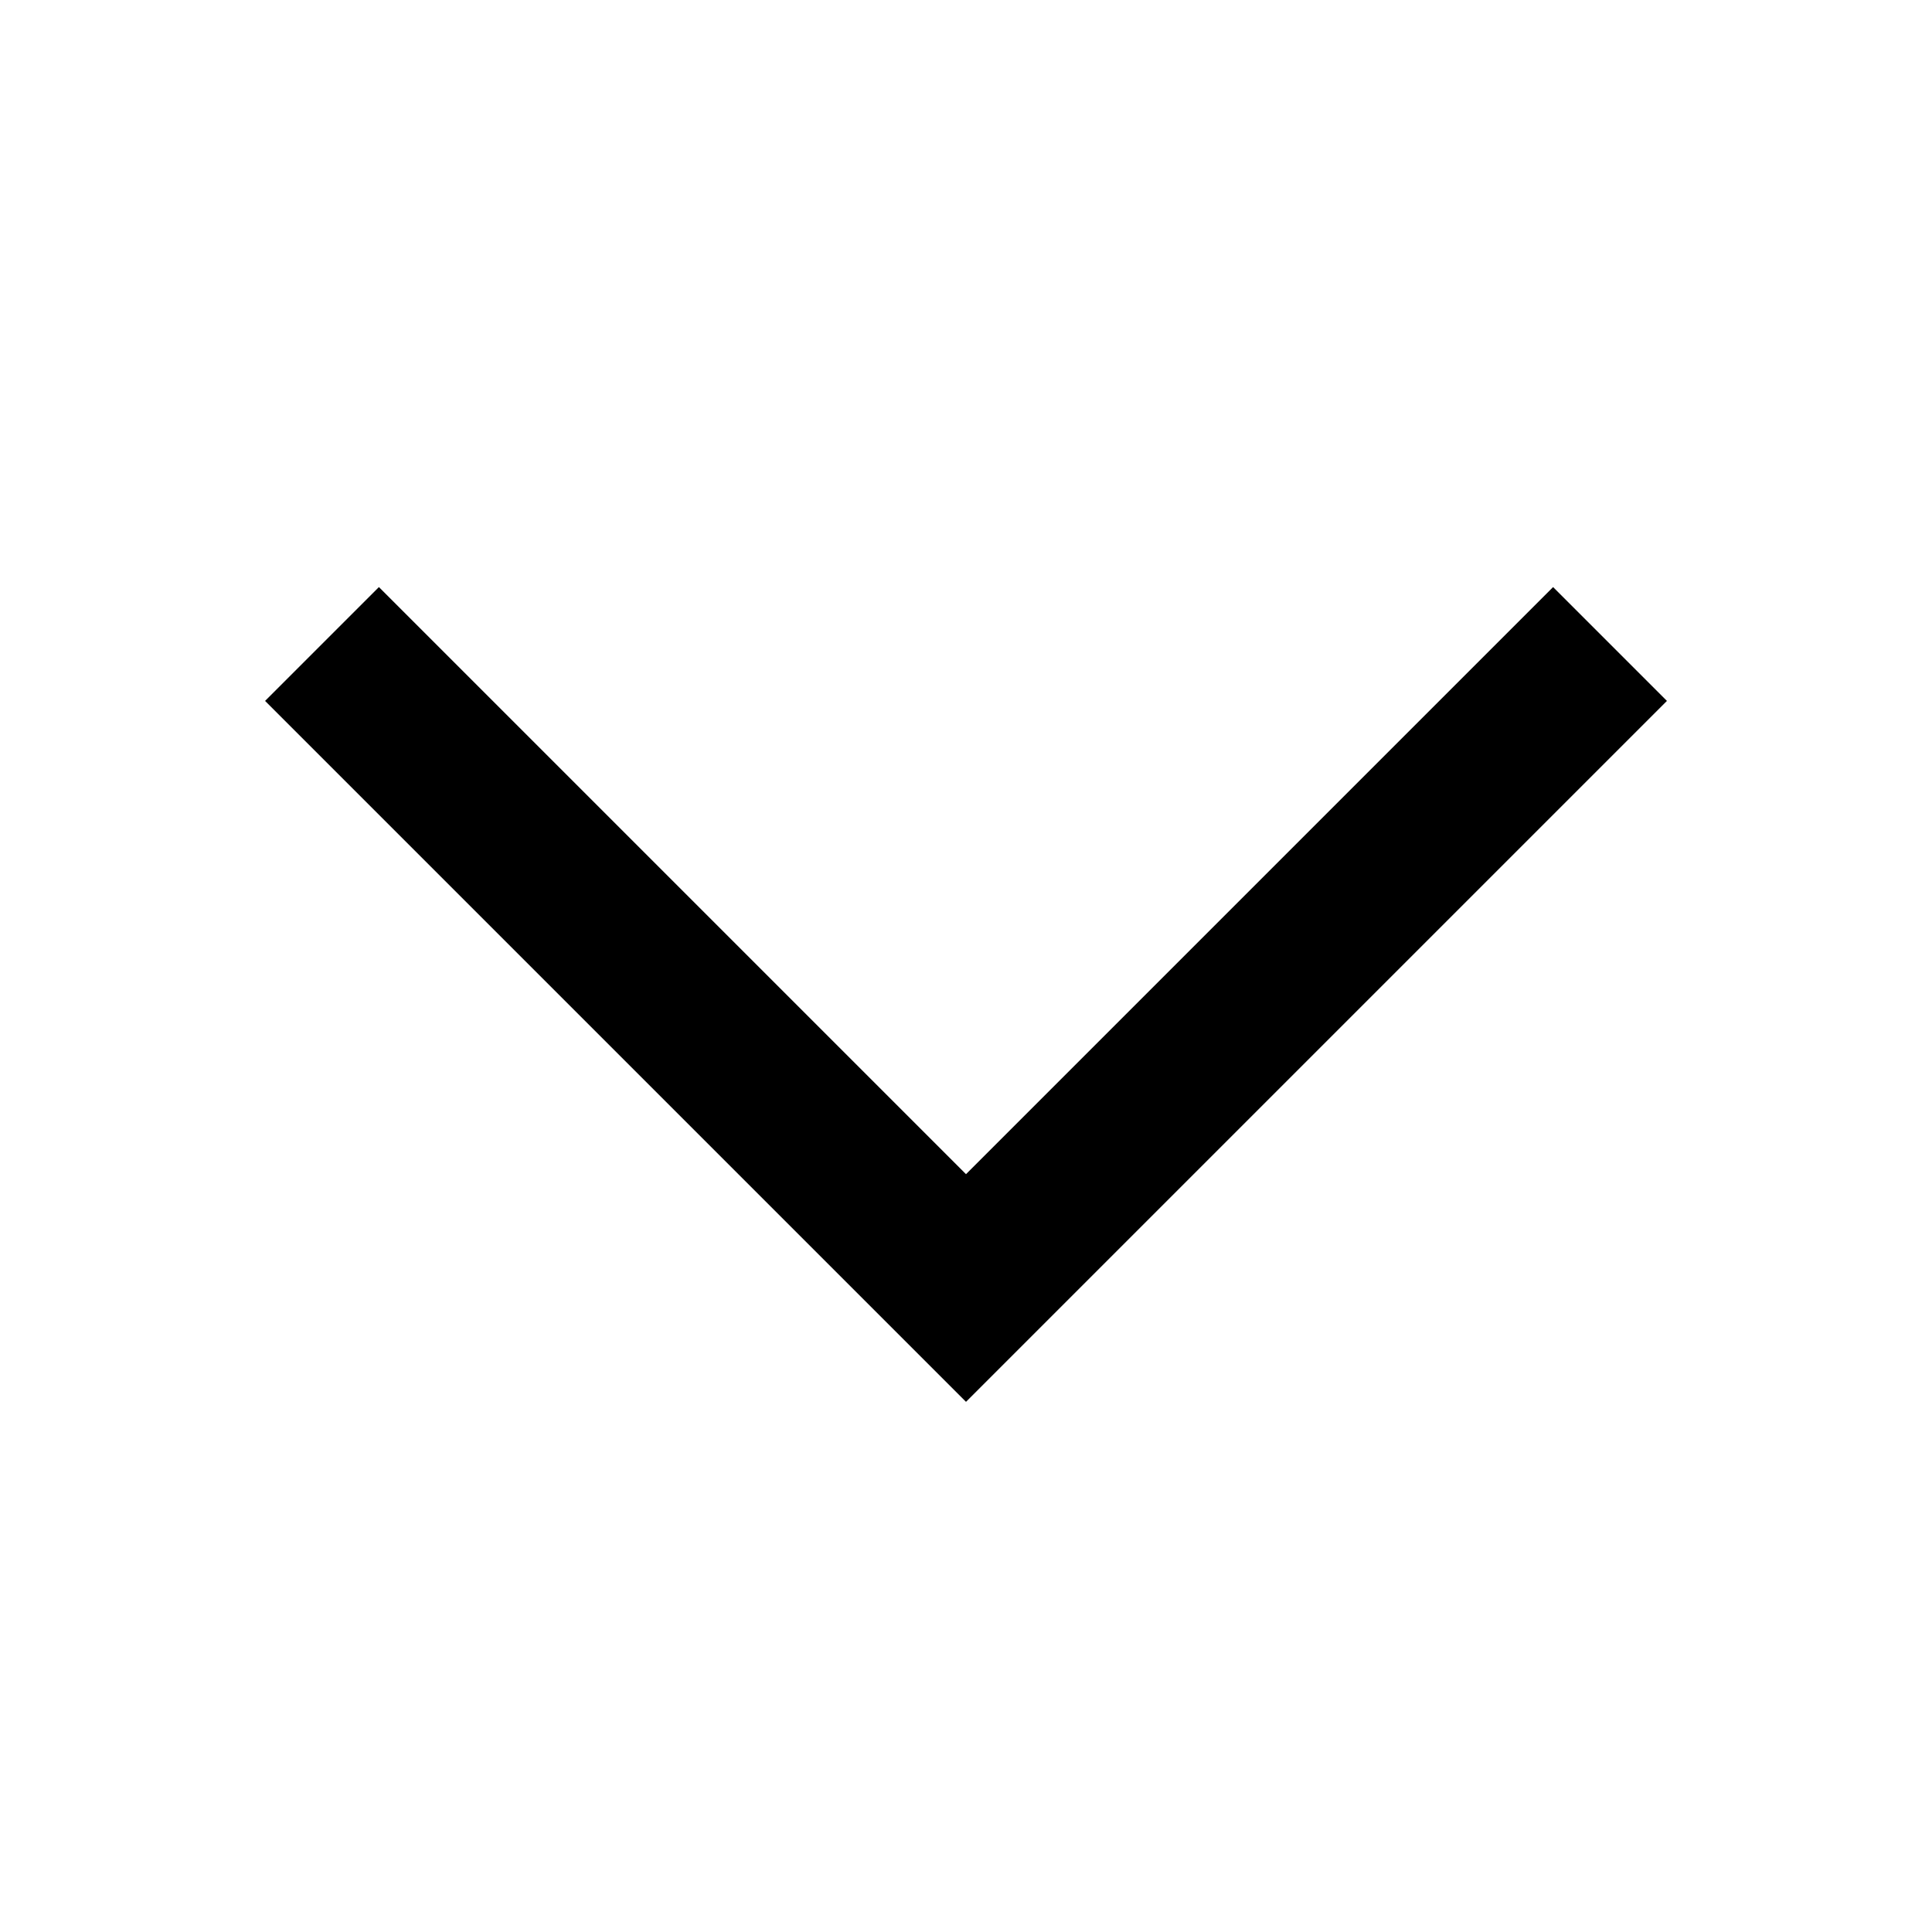
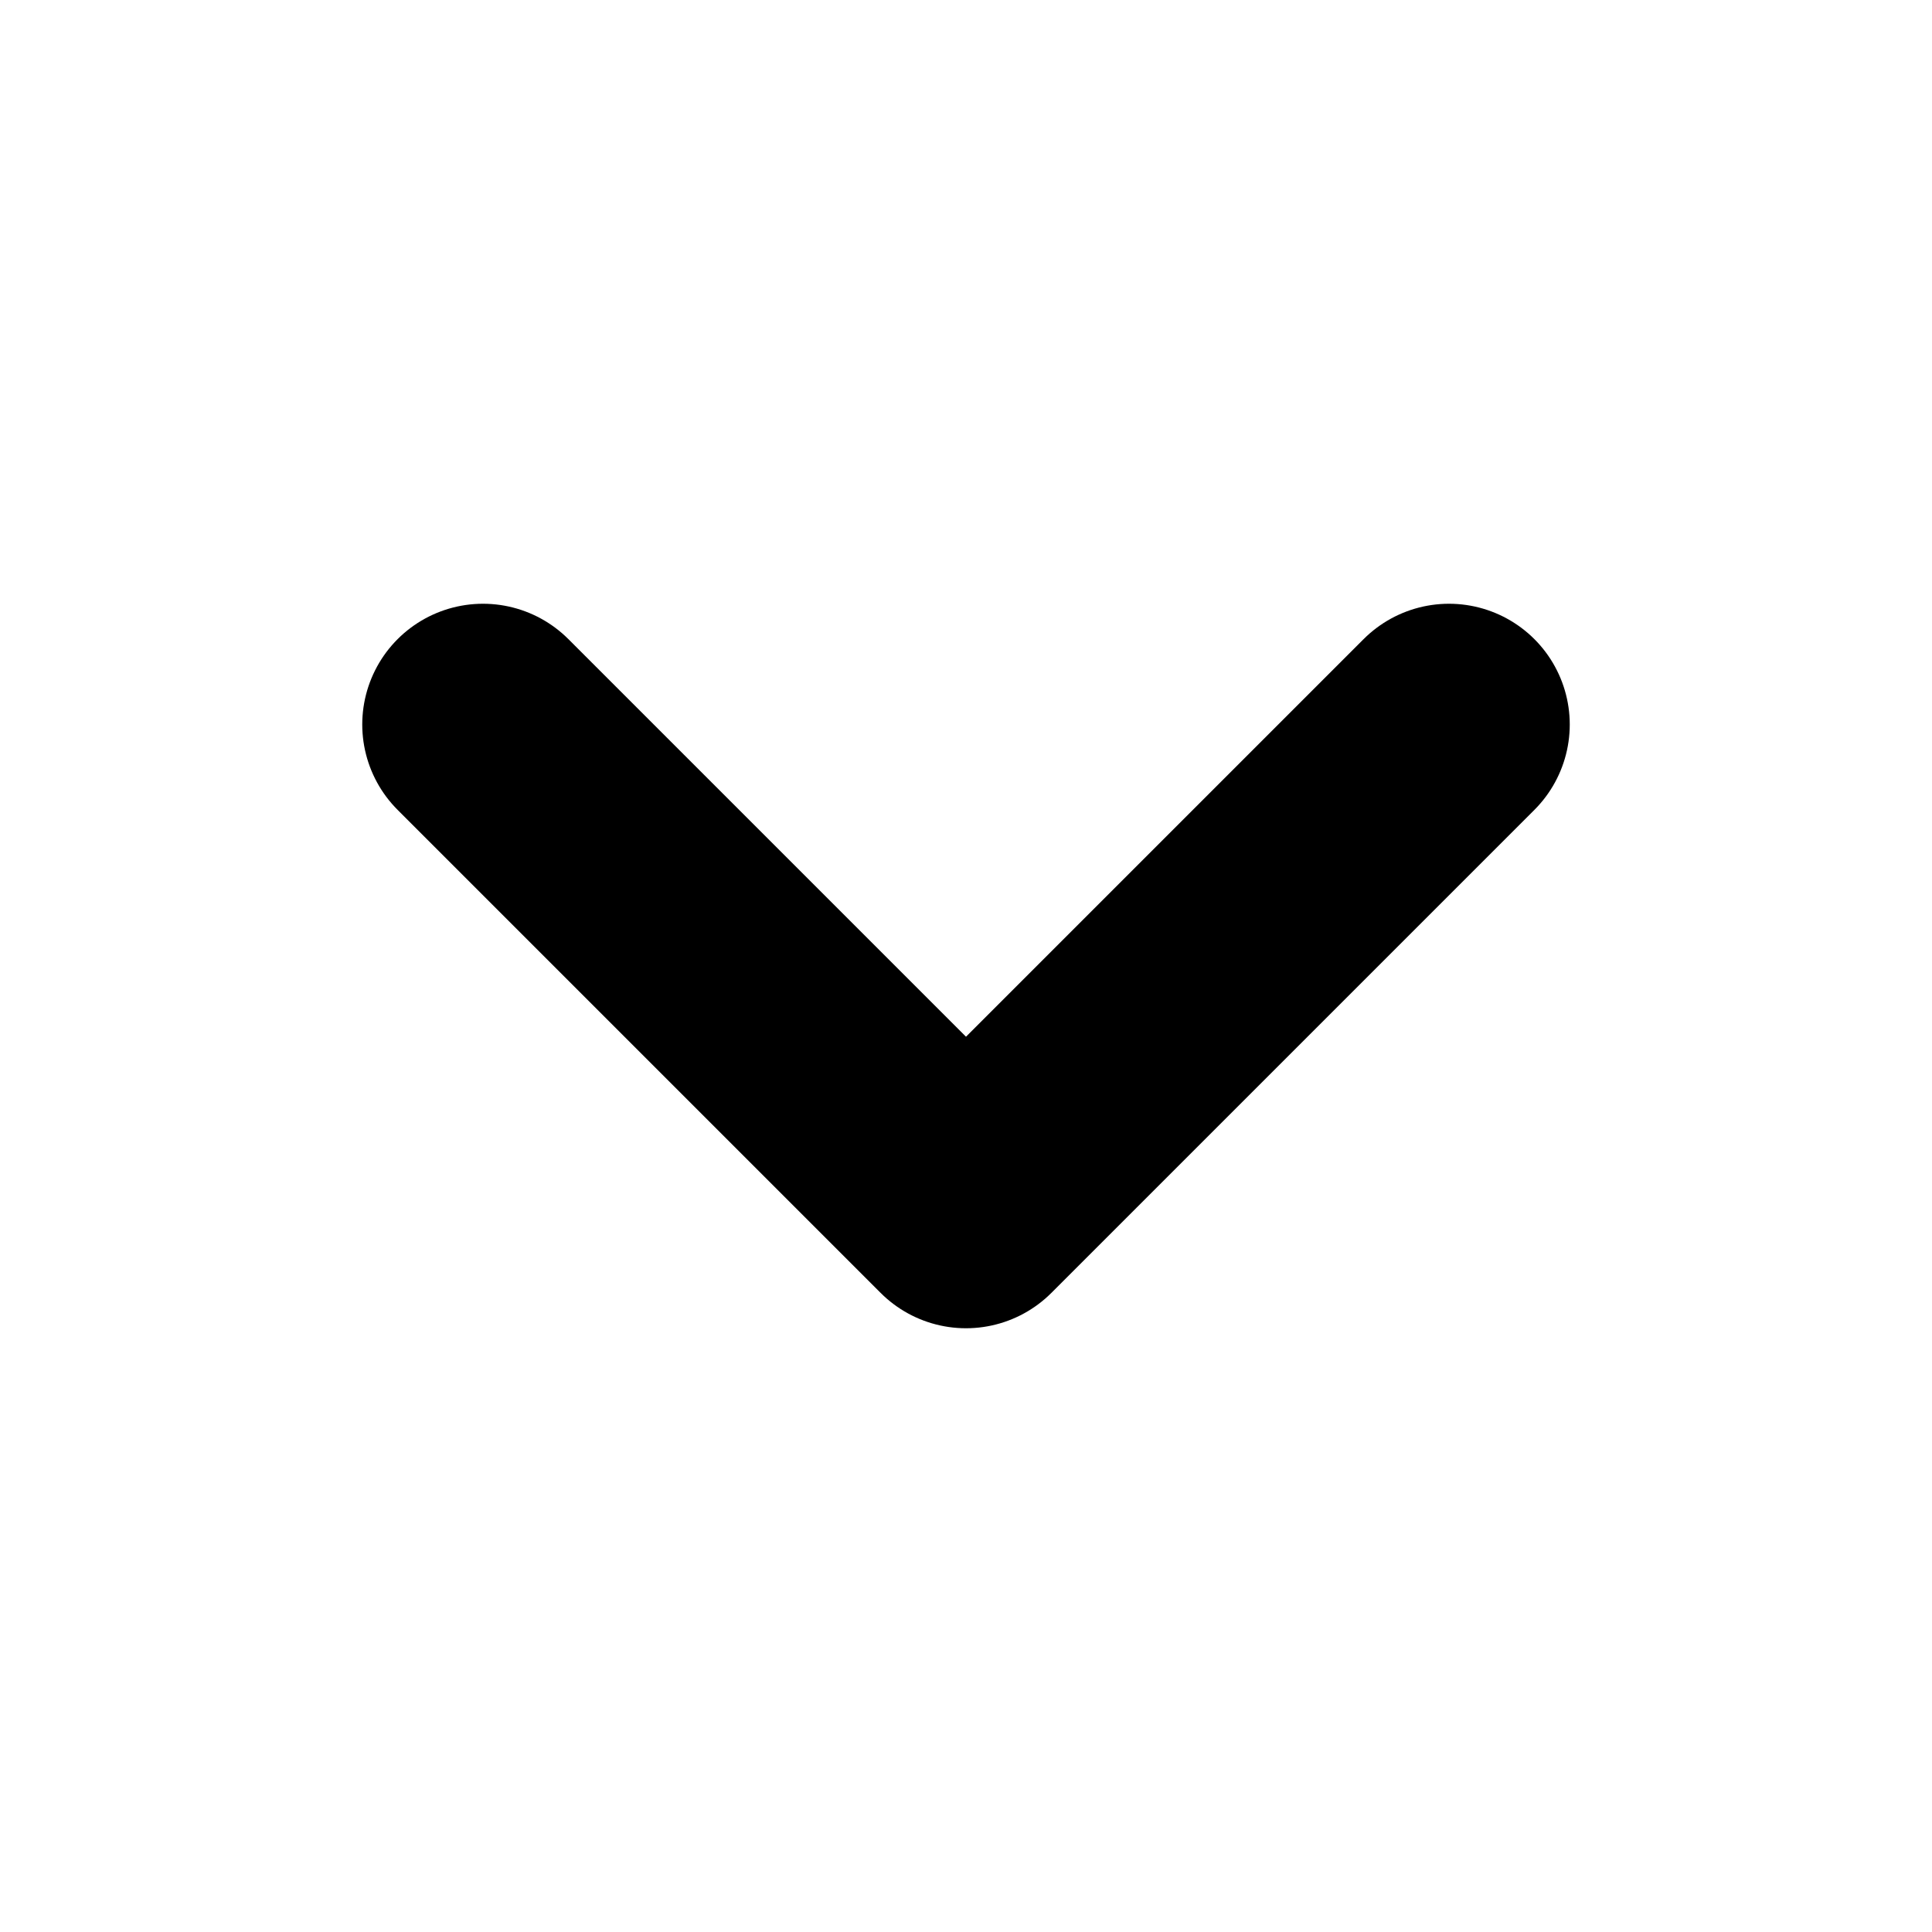
- <svg xmlns="http://www.w3.org/2000/svg" width="24" height="24" viewBox="0 0 24 24">
-   <polygon fill-rule="evenodd" points="19.293 7.293 20.707 8.707 12 17.414 3.293 8.707 4.707 7.293 12 14.586" />
+ <svg xmlns="http://www.w3.org/2000/svg" width="18" height="18" viewBox="0 0 24 24" fill="none" stroke="currentColor" stroke-width="3" stroke-linecap="round" stroke-linejoin="round">
+   <path d="M6 9l6 6 6-6" />
</svg>
